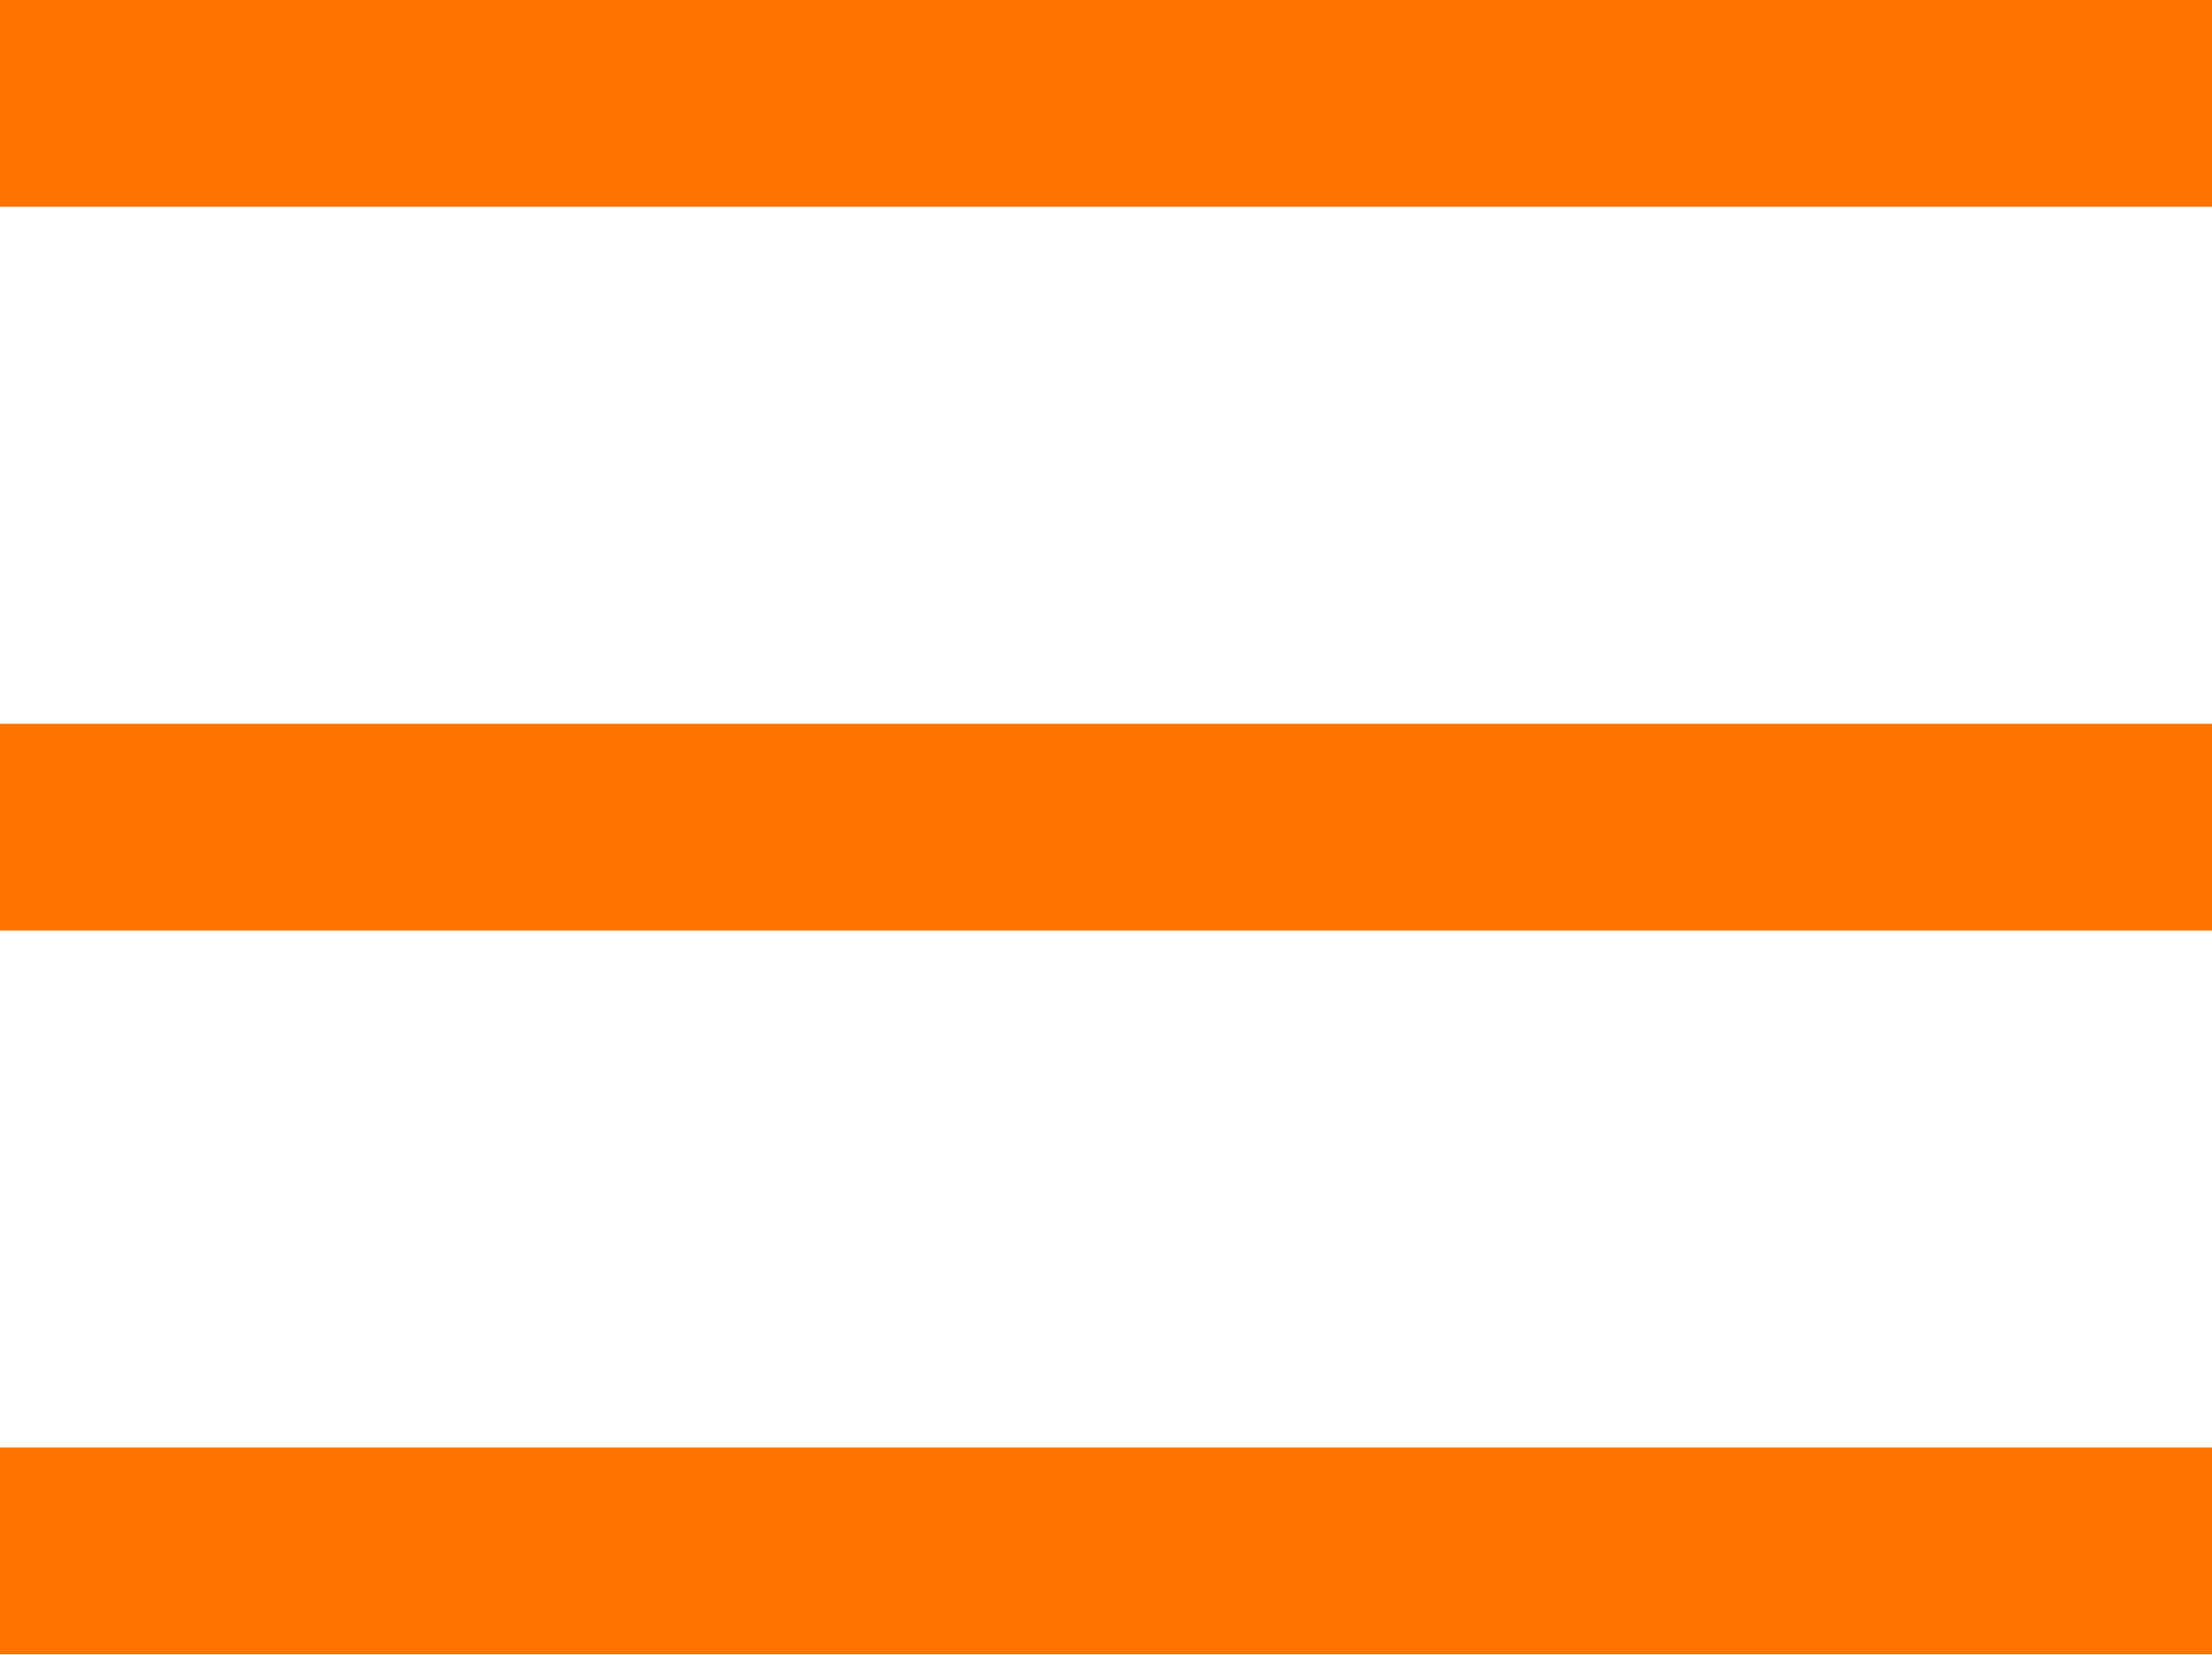
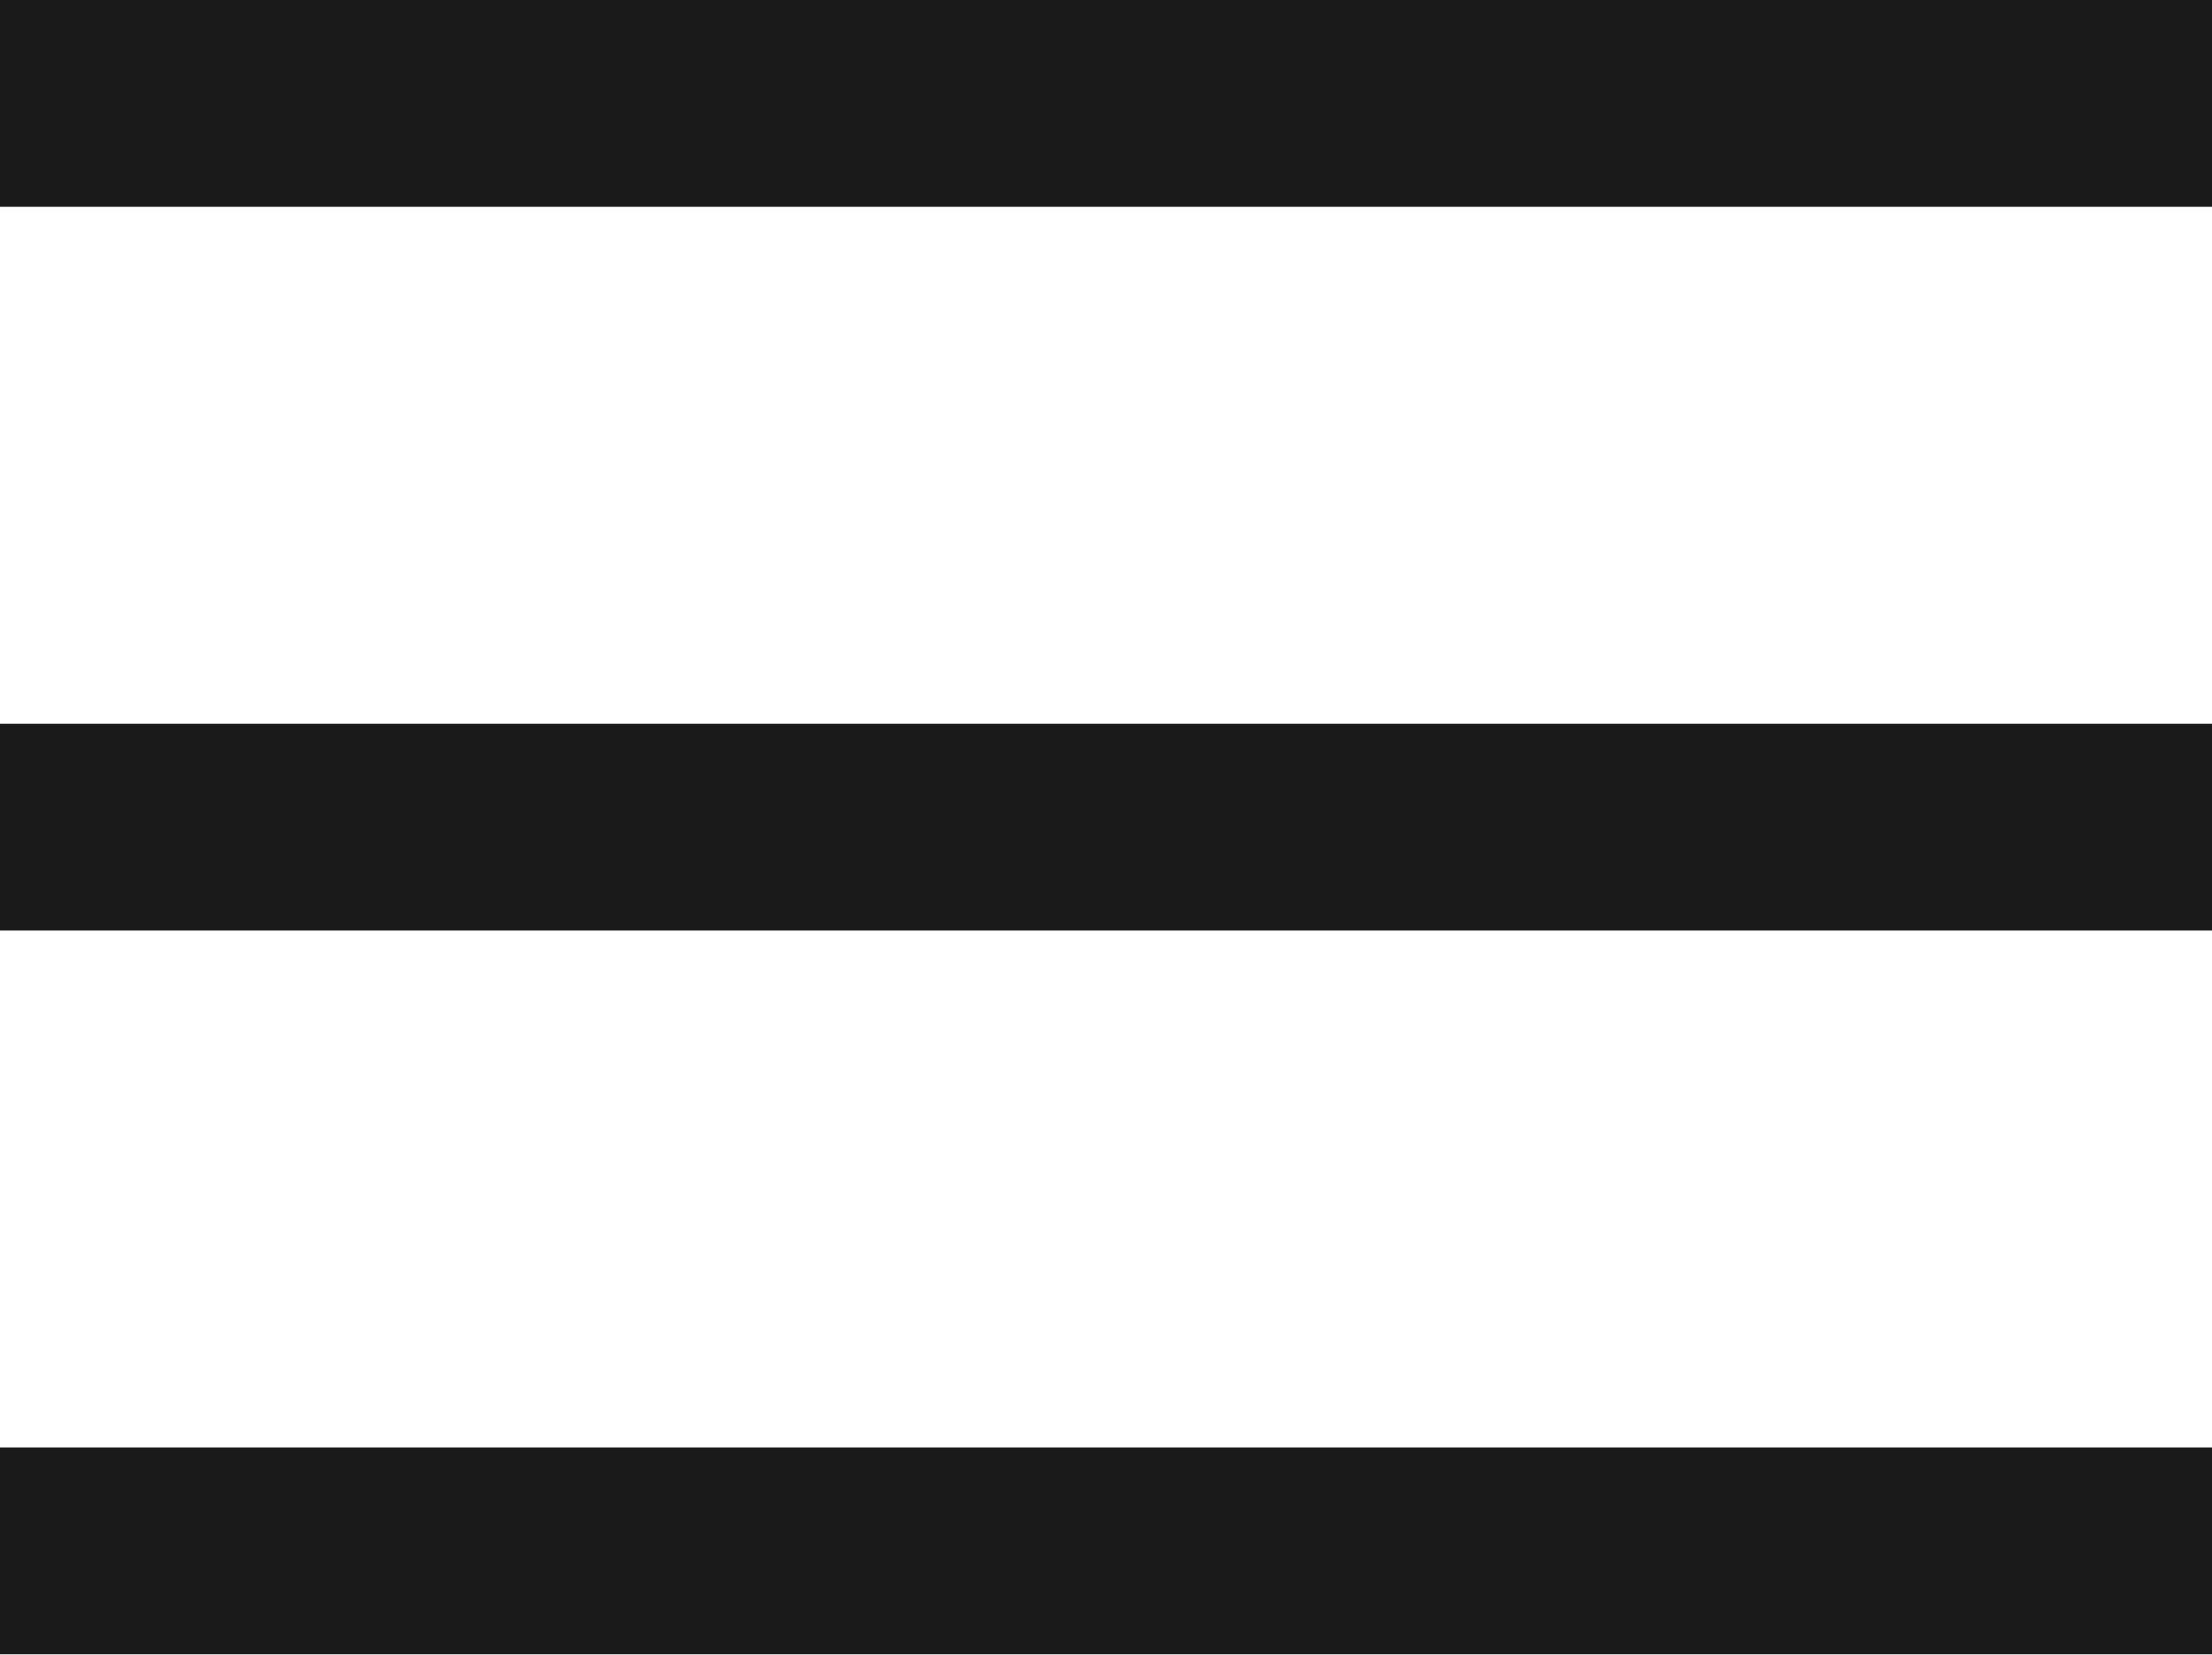
<svg xmlns="http://www.w3.org/2000/svg" version="1.1" id="Layer_1" x="0px" y="0px" viewBox="0 0 21.4 16" style="enable-background:new 0 0 21.4 16;" xml:space="preserve">
  <style type="text/css">
- 	.st0{fill:#FF7300;}
+ 	.st0{fill:#1A1A1A;}
</style>
  <rect id="XMLID_2_" class="st0" width="21.4" height="2" />
  <rect id="XMLID_3_" y="14" class="st0" width="21.4" height="2" />
  <rect id="XMLID_4_" y="7" class="st0" width="21.4" height="2" />
</svg>
